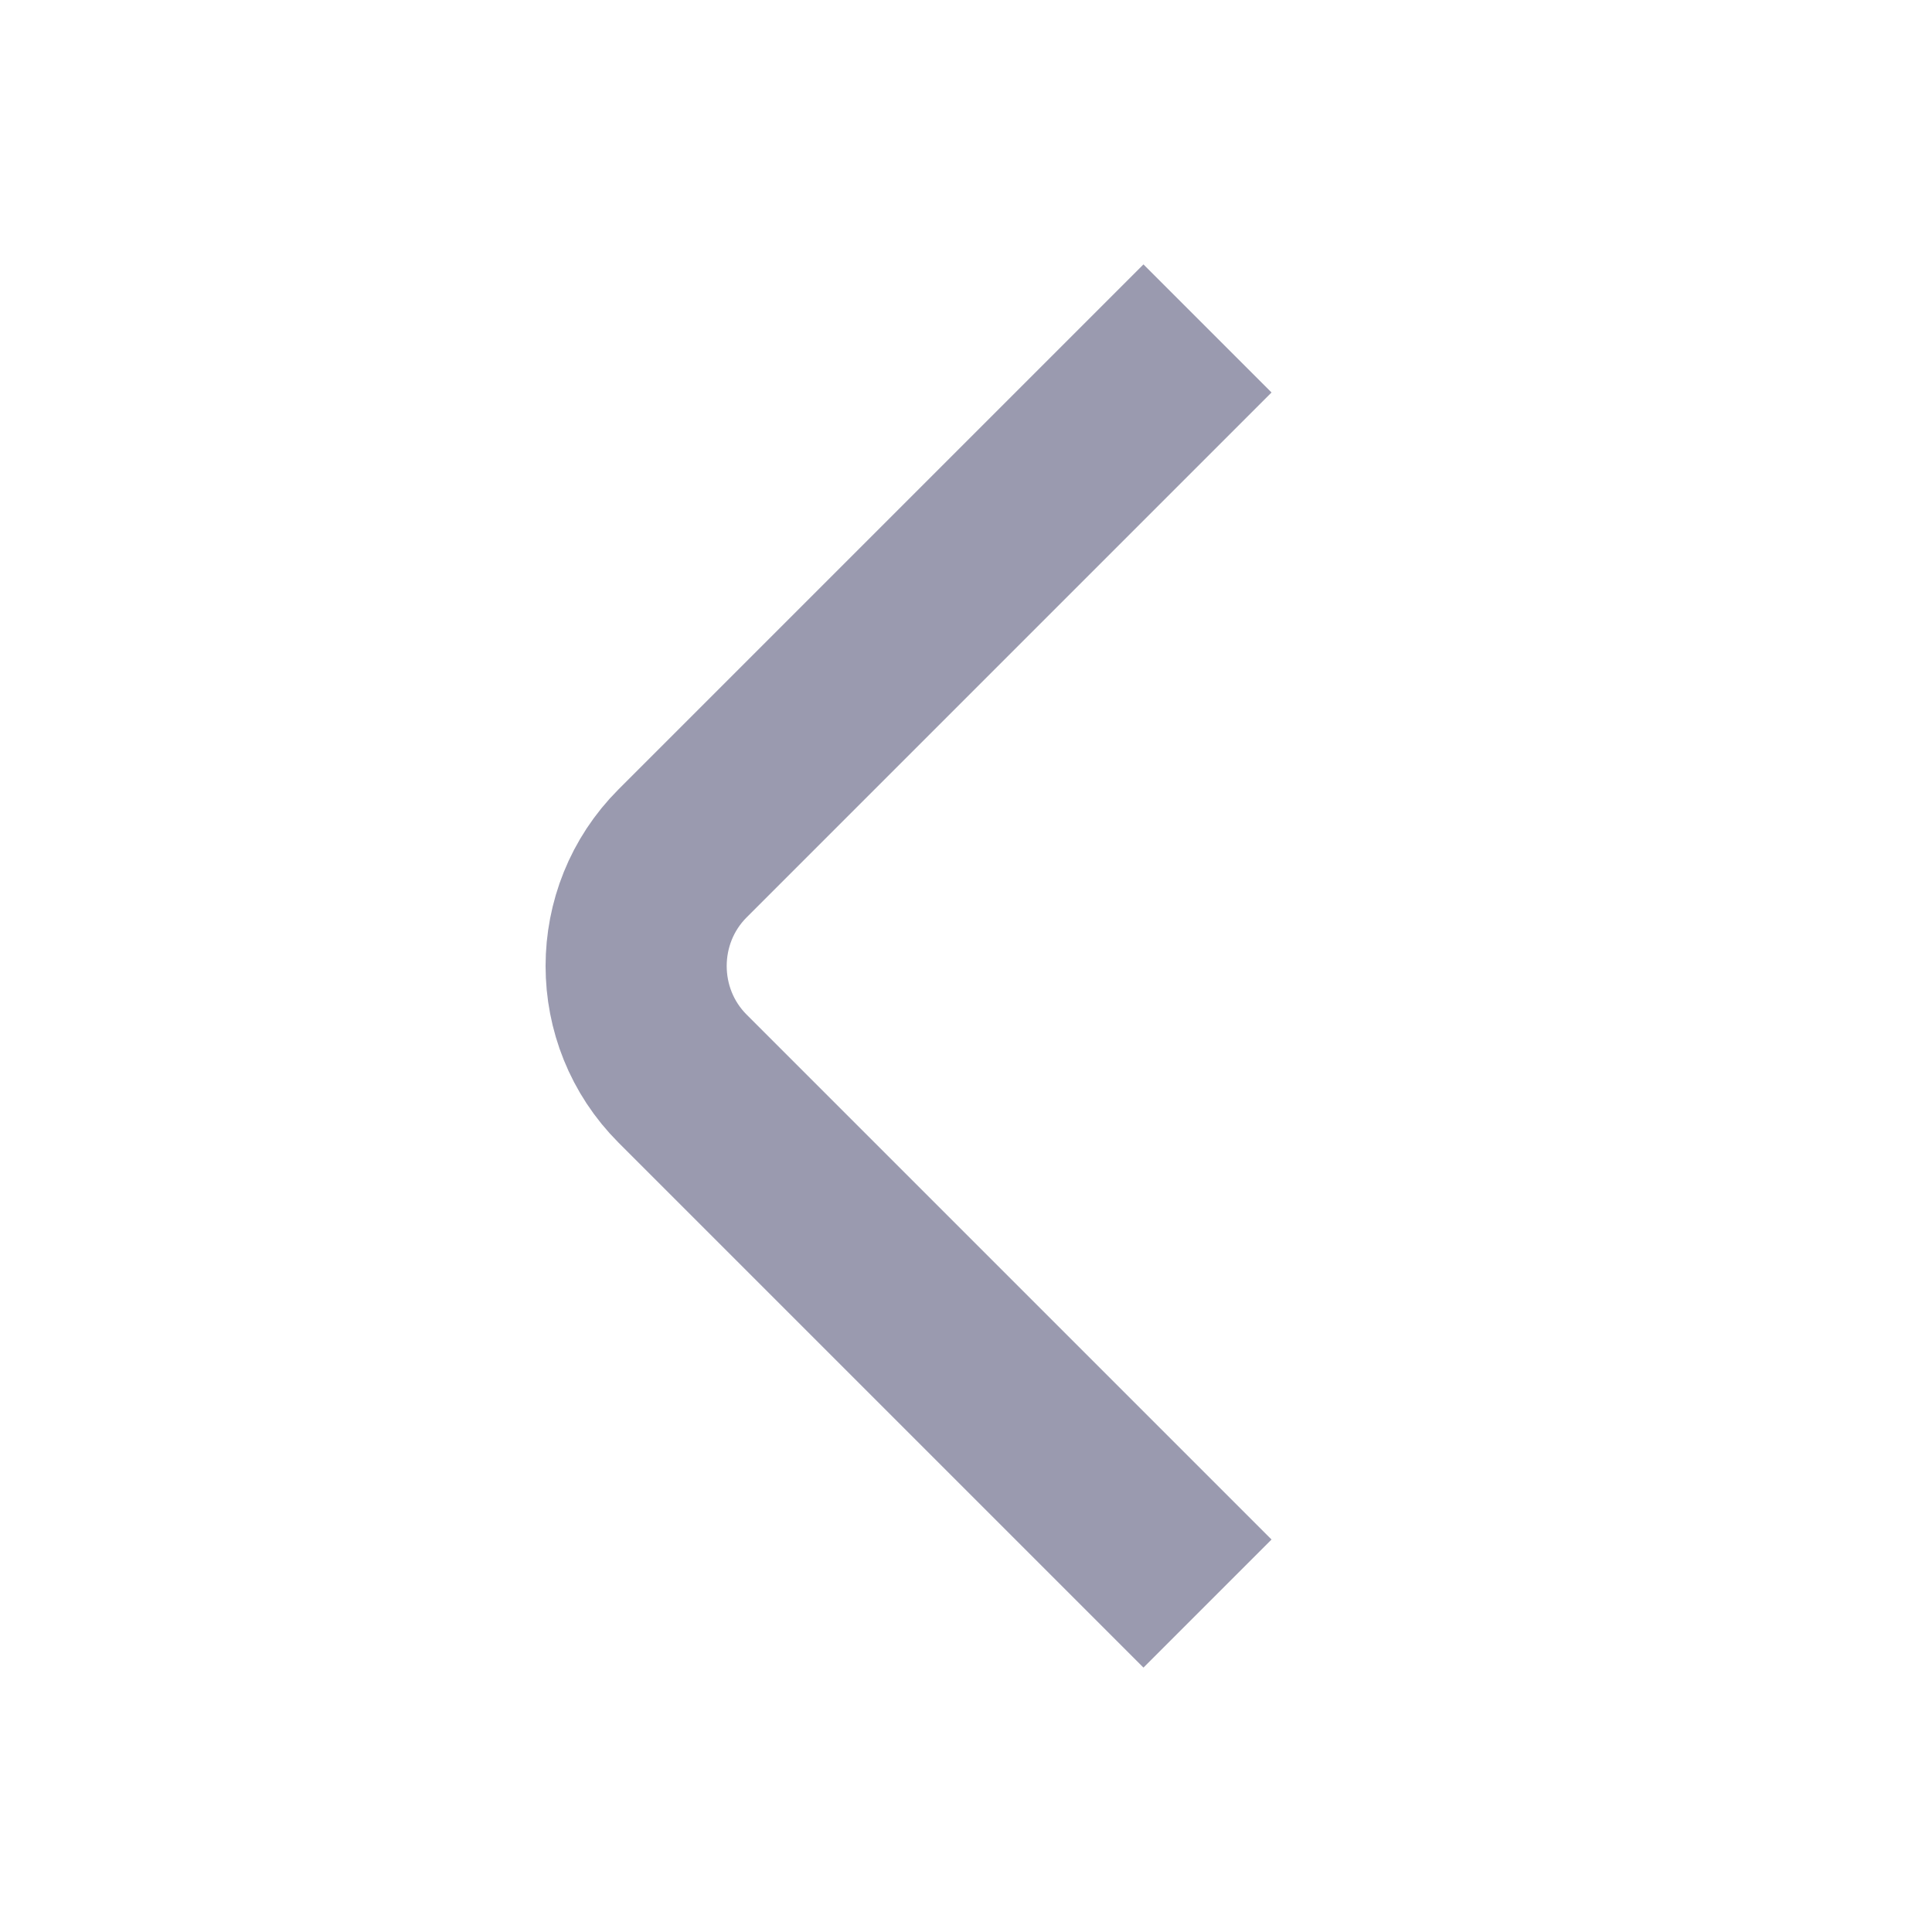
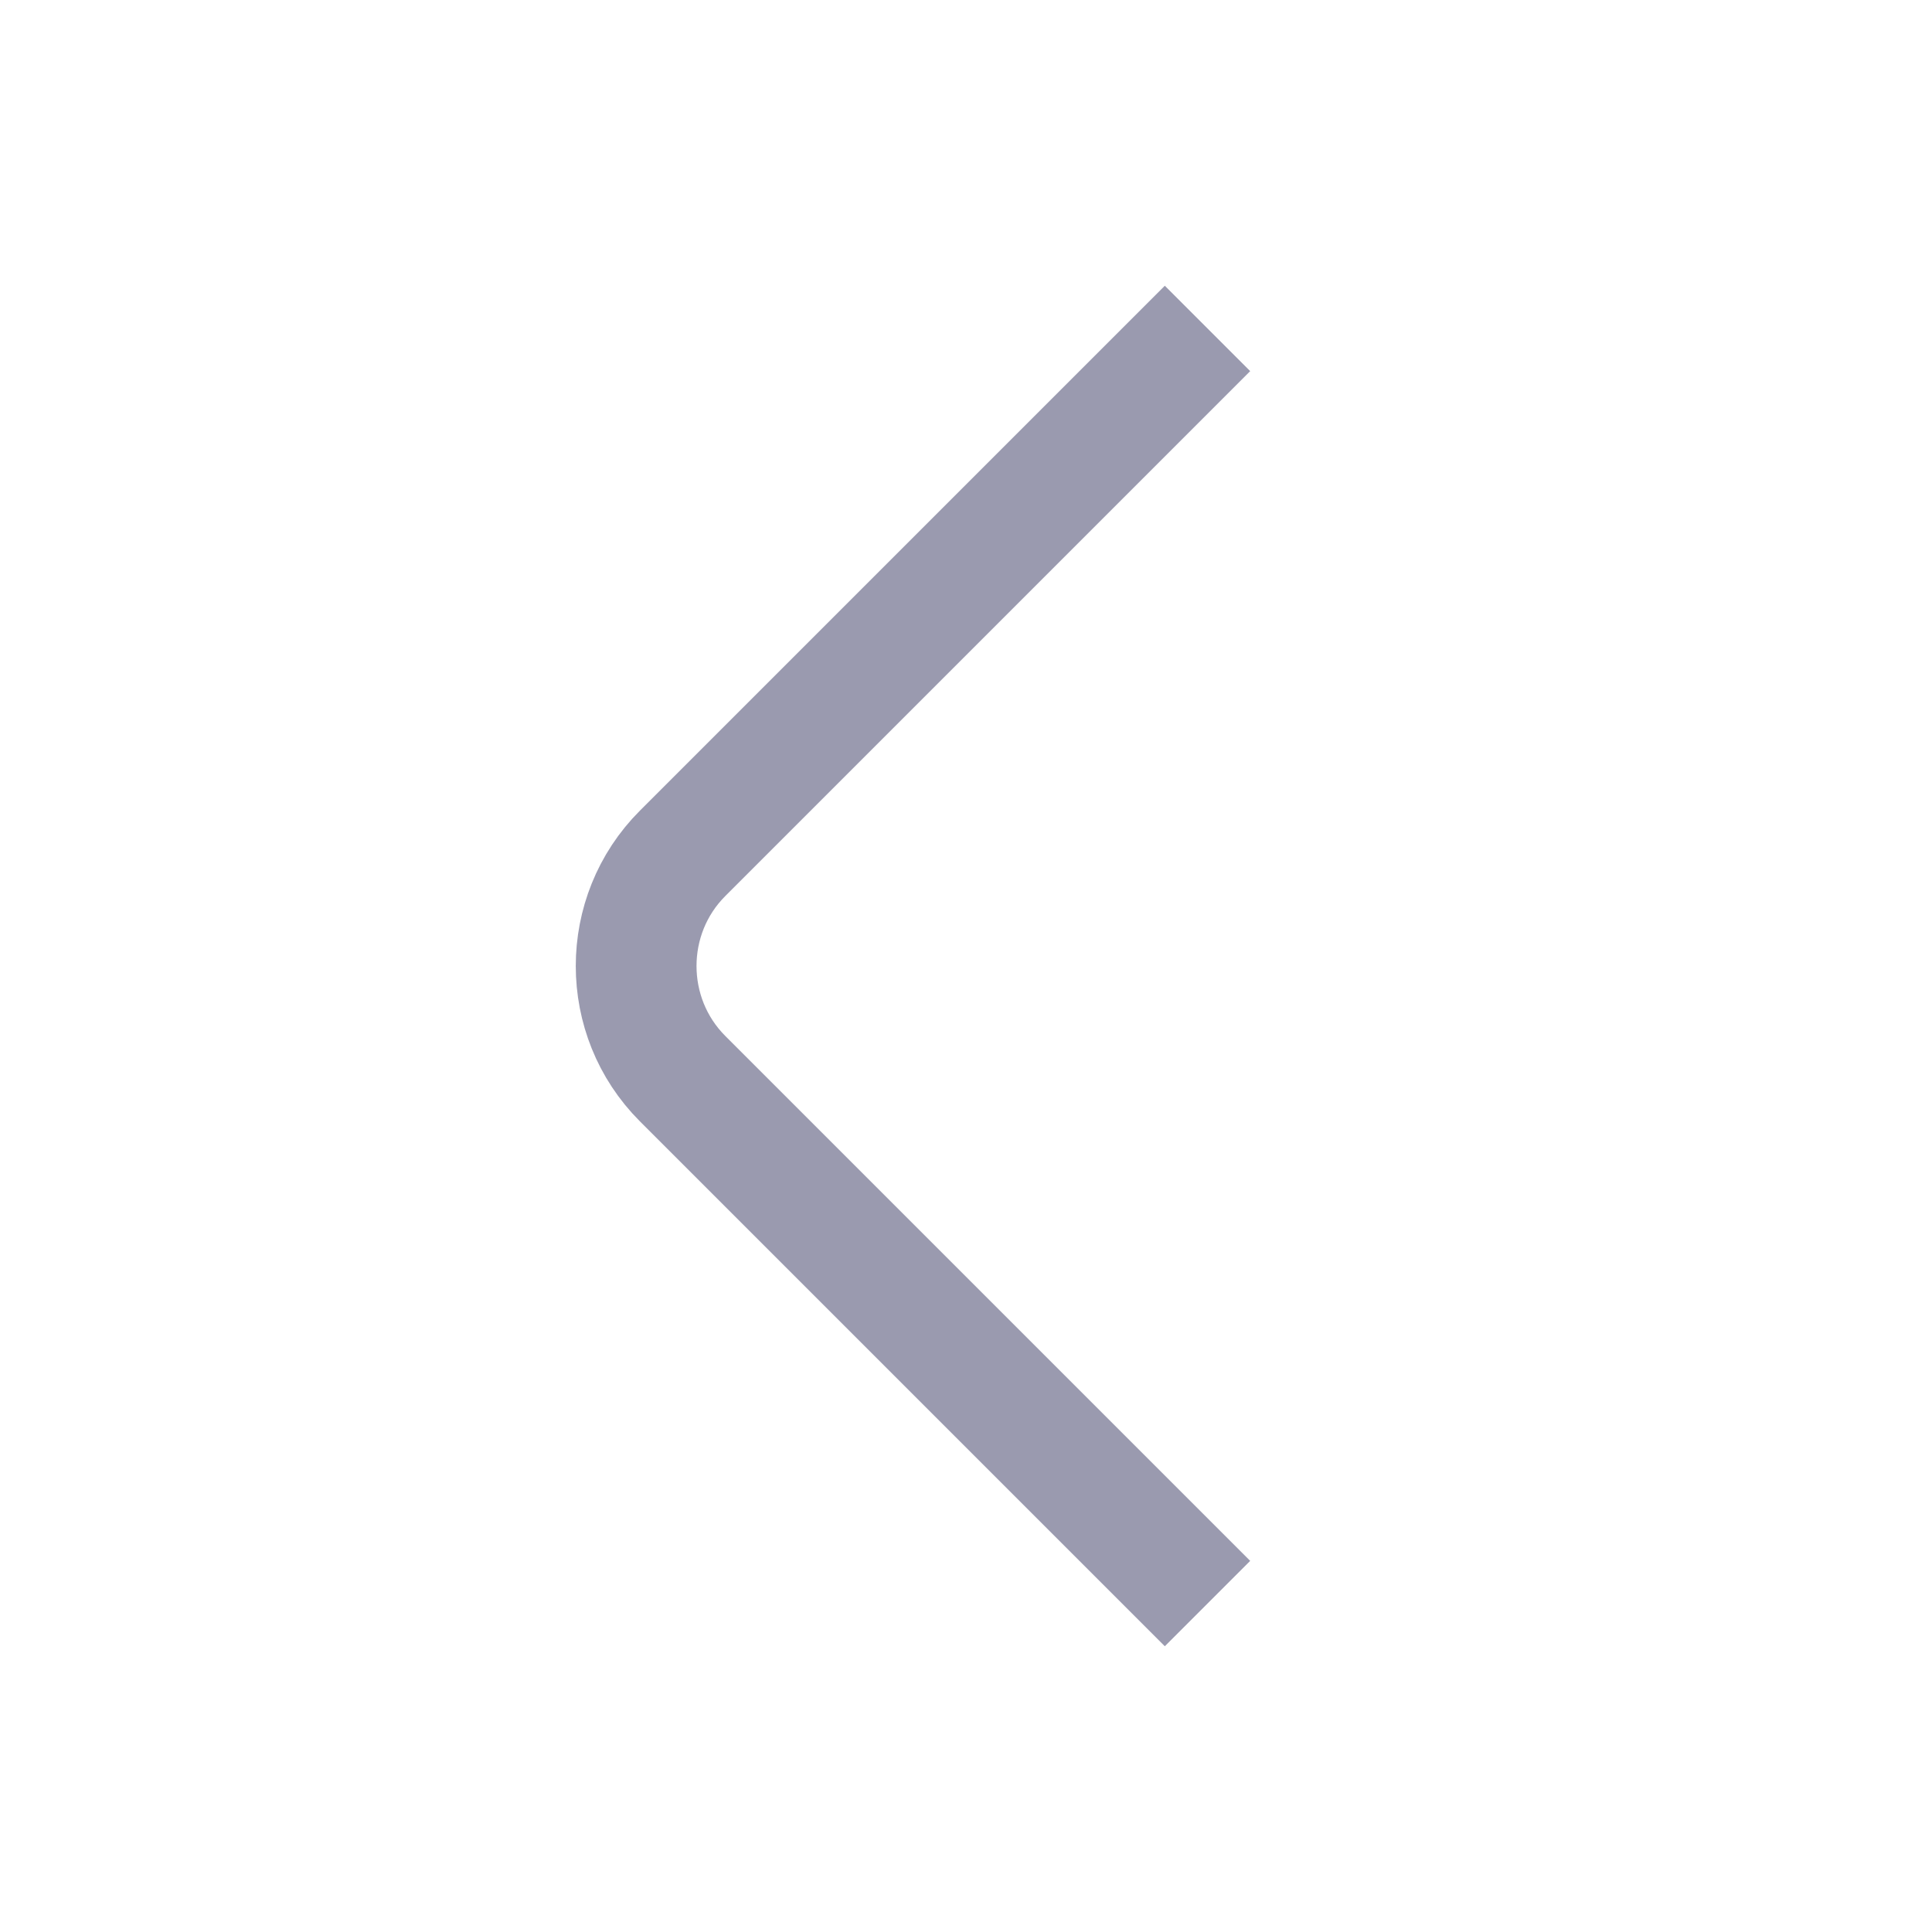
<svg xmlns="http://www.w3.org/2000/svg" width="16" height="16" viewBox="0 0 16 16" fill="none">
-   <path d="M10 13.28L5.653 8.933C5.14 8.42 5.14 7.58 5.653 7.067L10 2.72" stroke="#9A9AAF" stroke-width="1.5" stroke-miterlimit="10" strokeLinecap="round" strokeLinejoin="round" />
+   <path d="M10 13.28L5.653 8.933C5.14 8.42 5.14 7.58 5.653 7.067L10 2.72" stroke="#9A9AAF" strokeWidth="1.5" stroke-miterlimit="10" strokeLinecap="round" strokeLinejoin="round" />
</svg>
